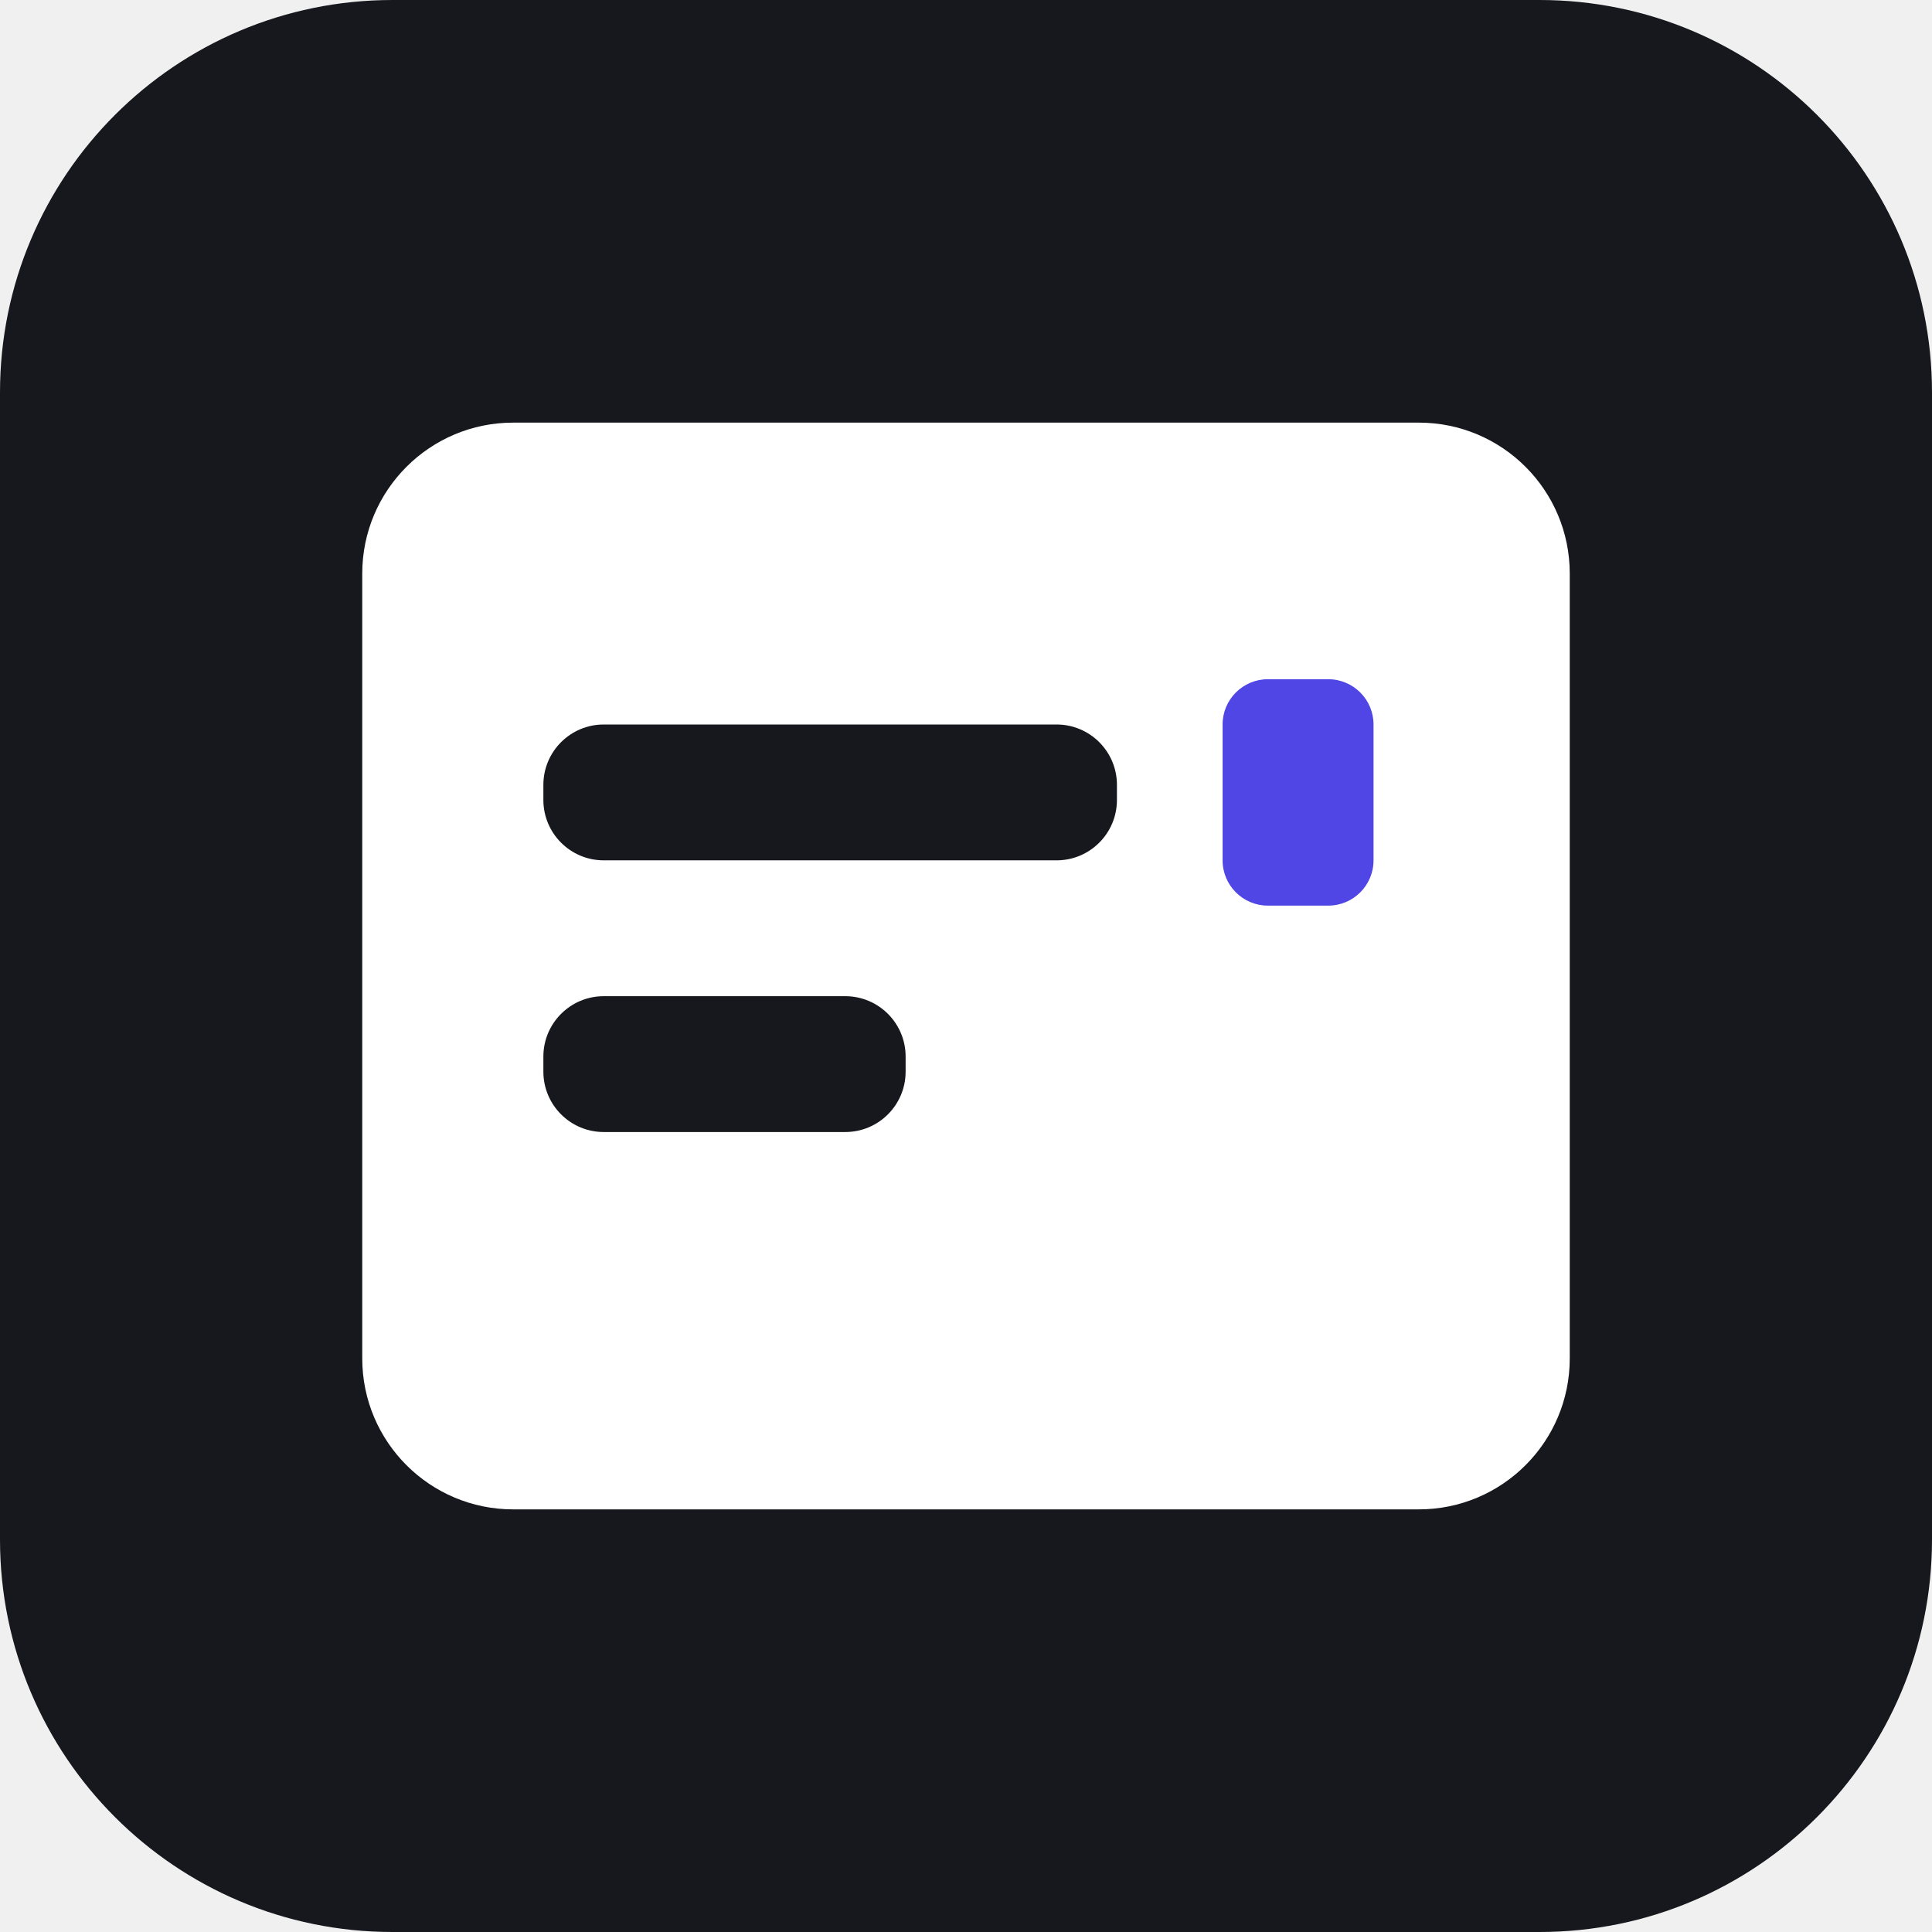
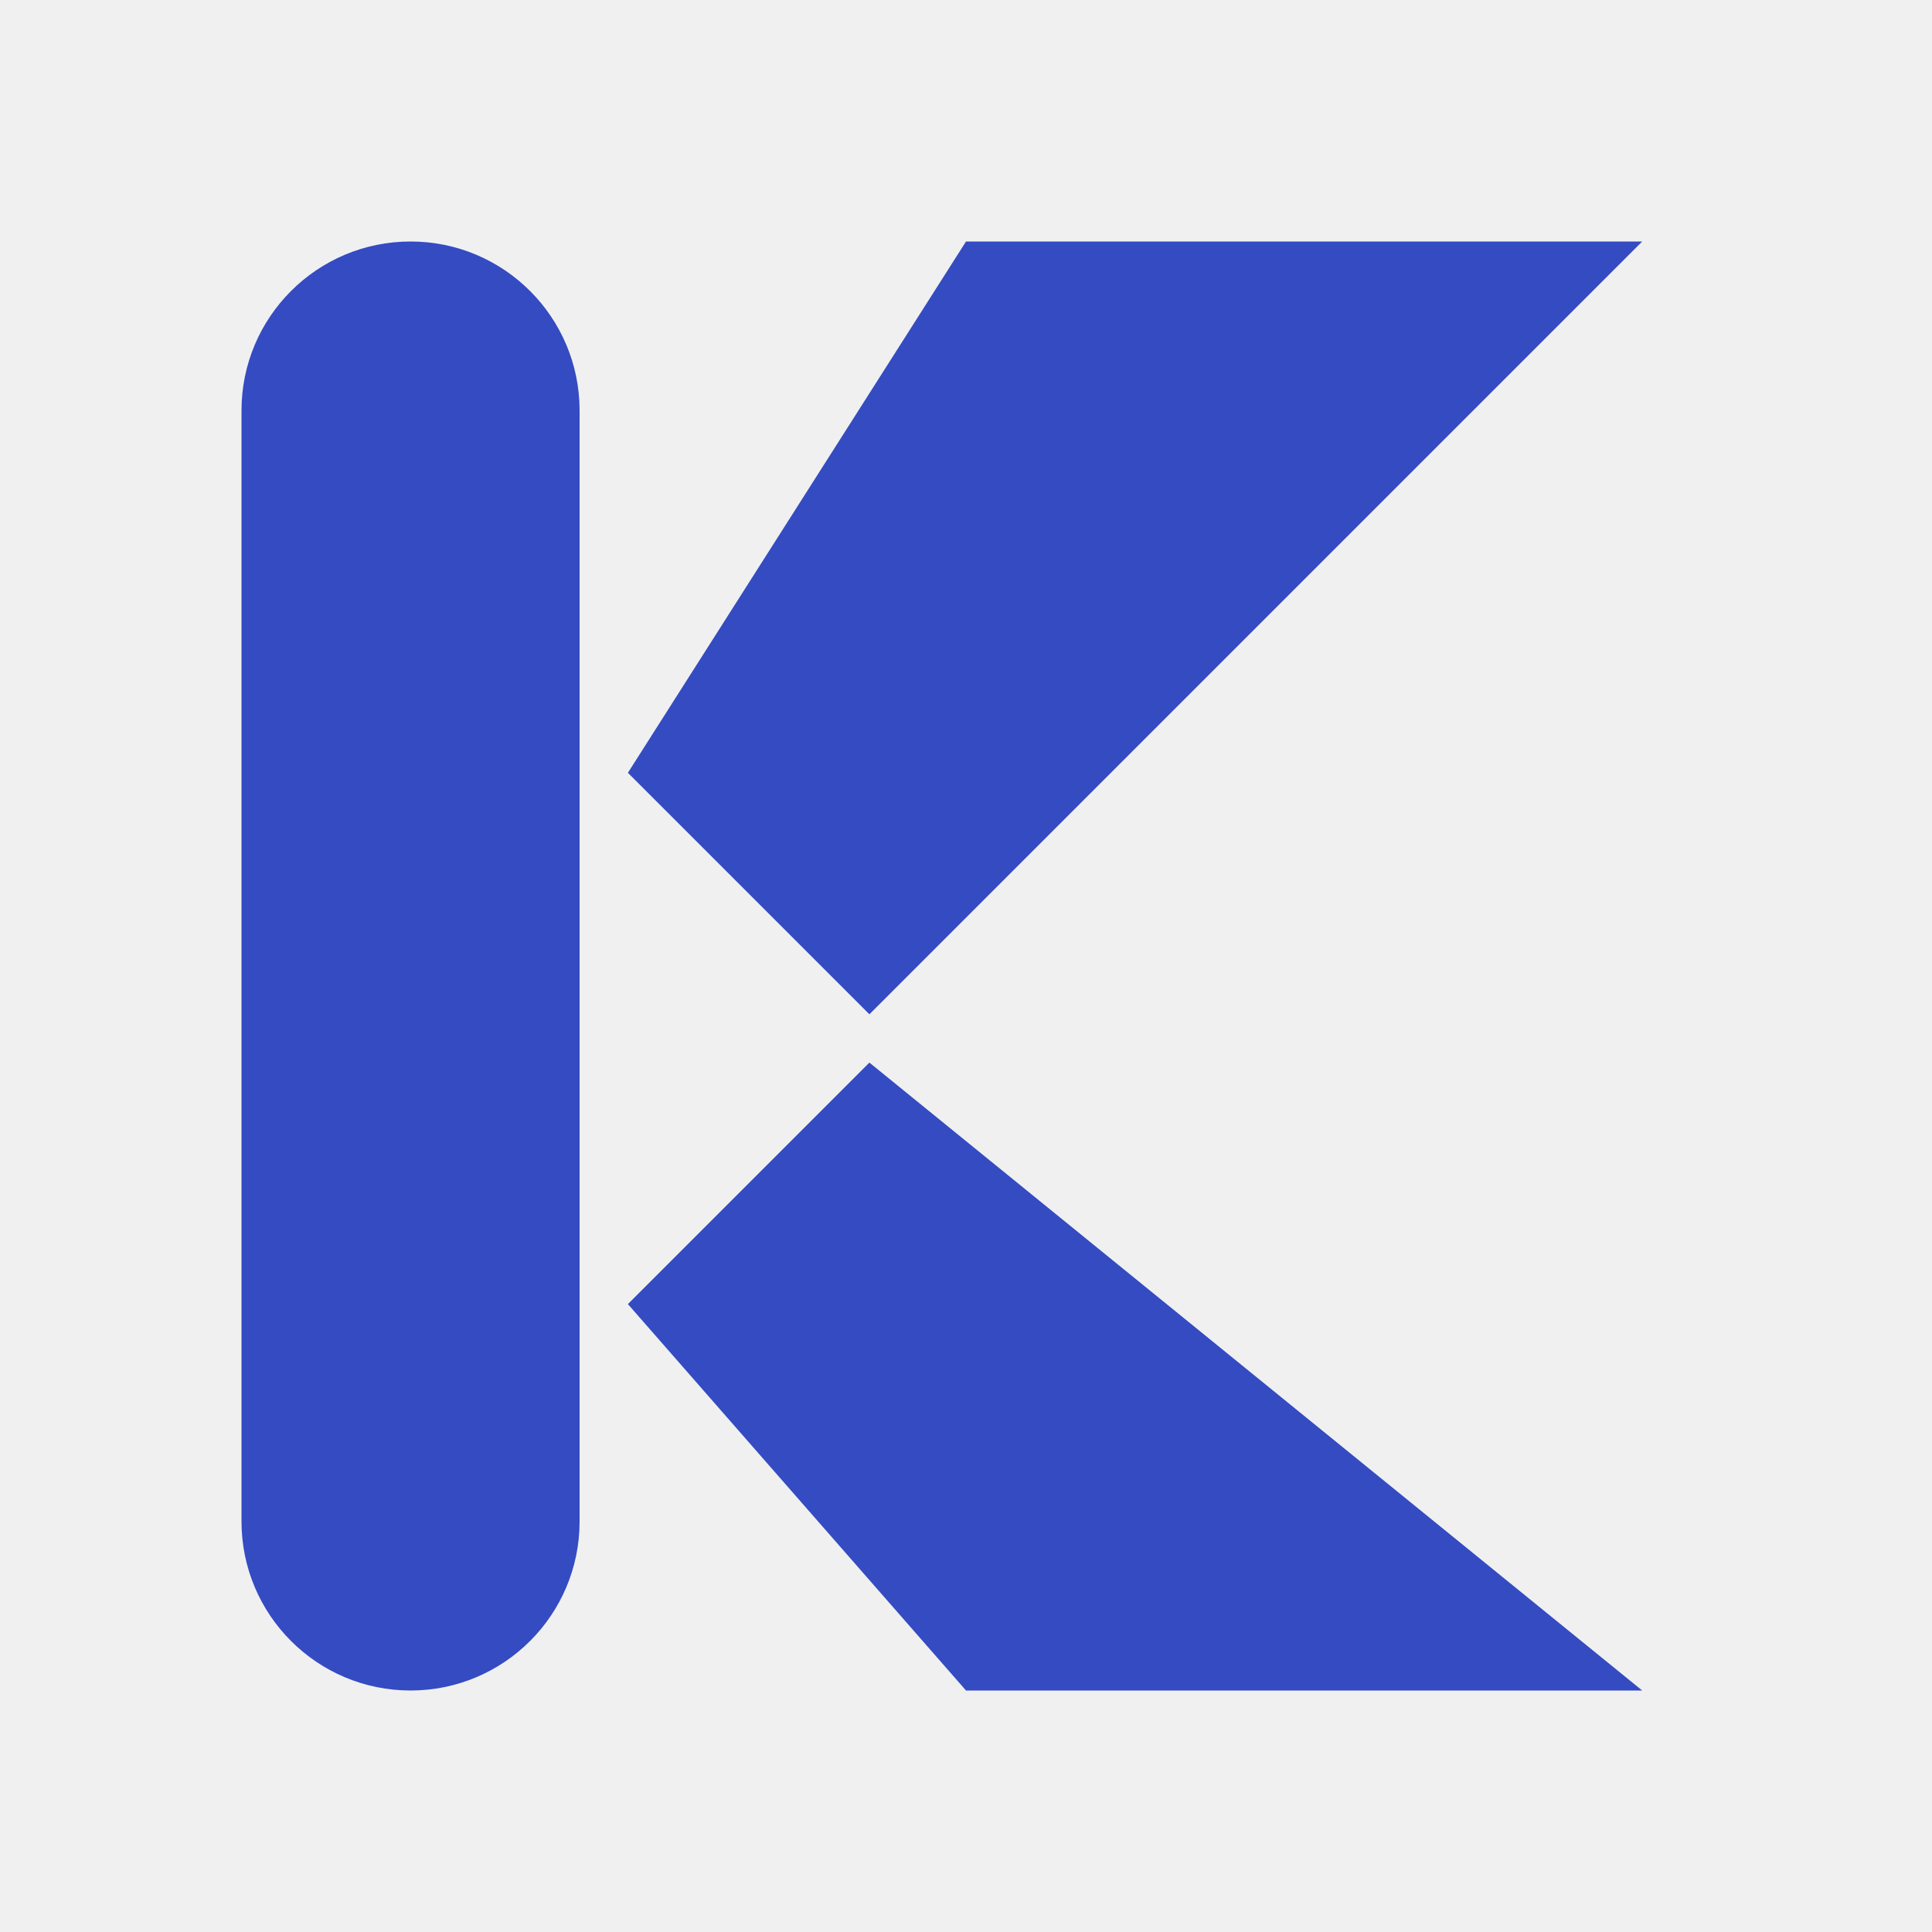
- <svg xmlns="http://www.w3.org/2000/svg" viewBox="0 0 64 64" role="img" aria-label="kokoapi.space">
-   <rect width="64" height="64" rx="13" fill="#17181d" />
-   <rect x="12" y="14" width="40" height="36" rx="5" fill="#ffffff" />
-   <rect x="18" y="24" width="19" height="4.5" rx="2" fill="#17181d" />
-   <rect x="40.5" y="22.5" width="5" height="7.5" rx="1.5" fill="#4f46e5" />
-   <rect x="18" y="33" width="12" height="4.5" rx="2" fill="#17181d" />
+ <svg xmlns="http://www.w3.org/2000/svg" viewBox="0 0 40 40" role="img" aria-label="koko tools" color="#344bc2">
+   <rect x="5" y="5" width="7" height="30" rx="3.5" fill="currentColor" />
+   <path d="M20 5h14L18 21l-5-5zm-2 17 16 13H20l-7-8z" fill="currentColor" />
</svg>
